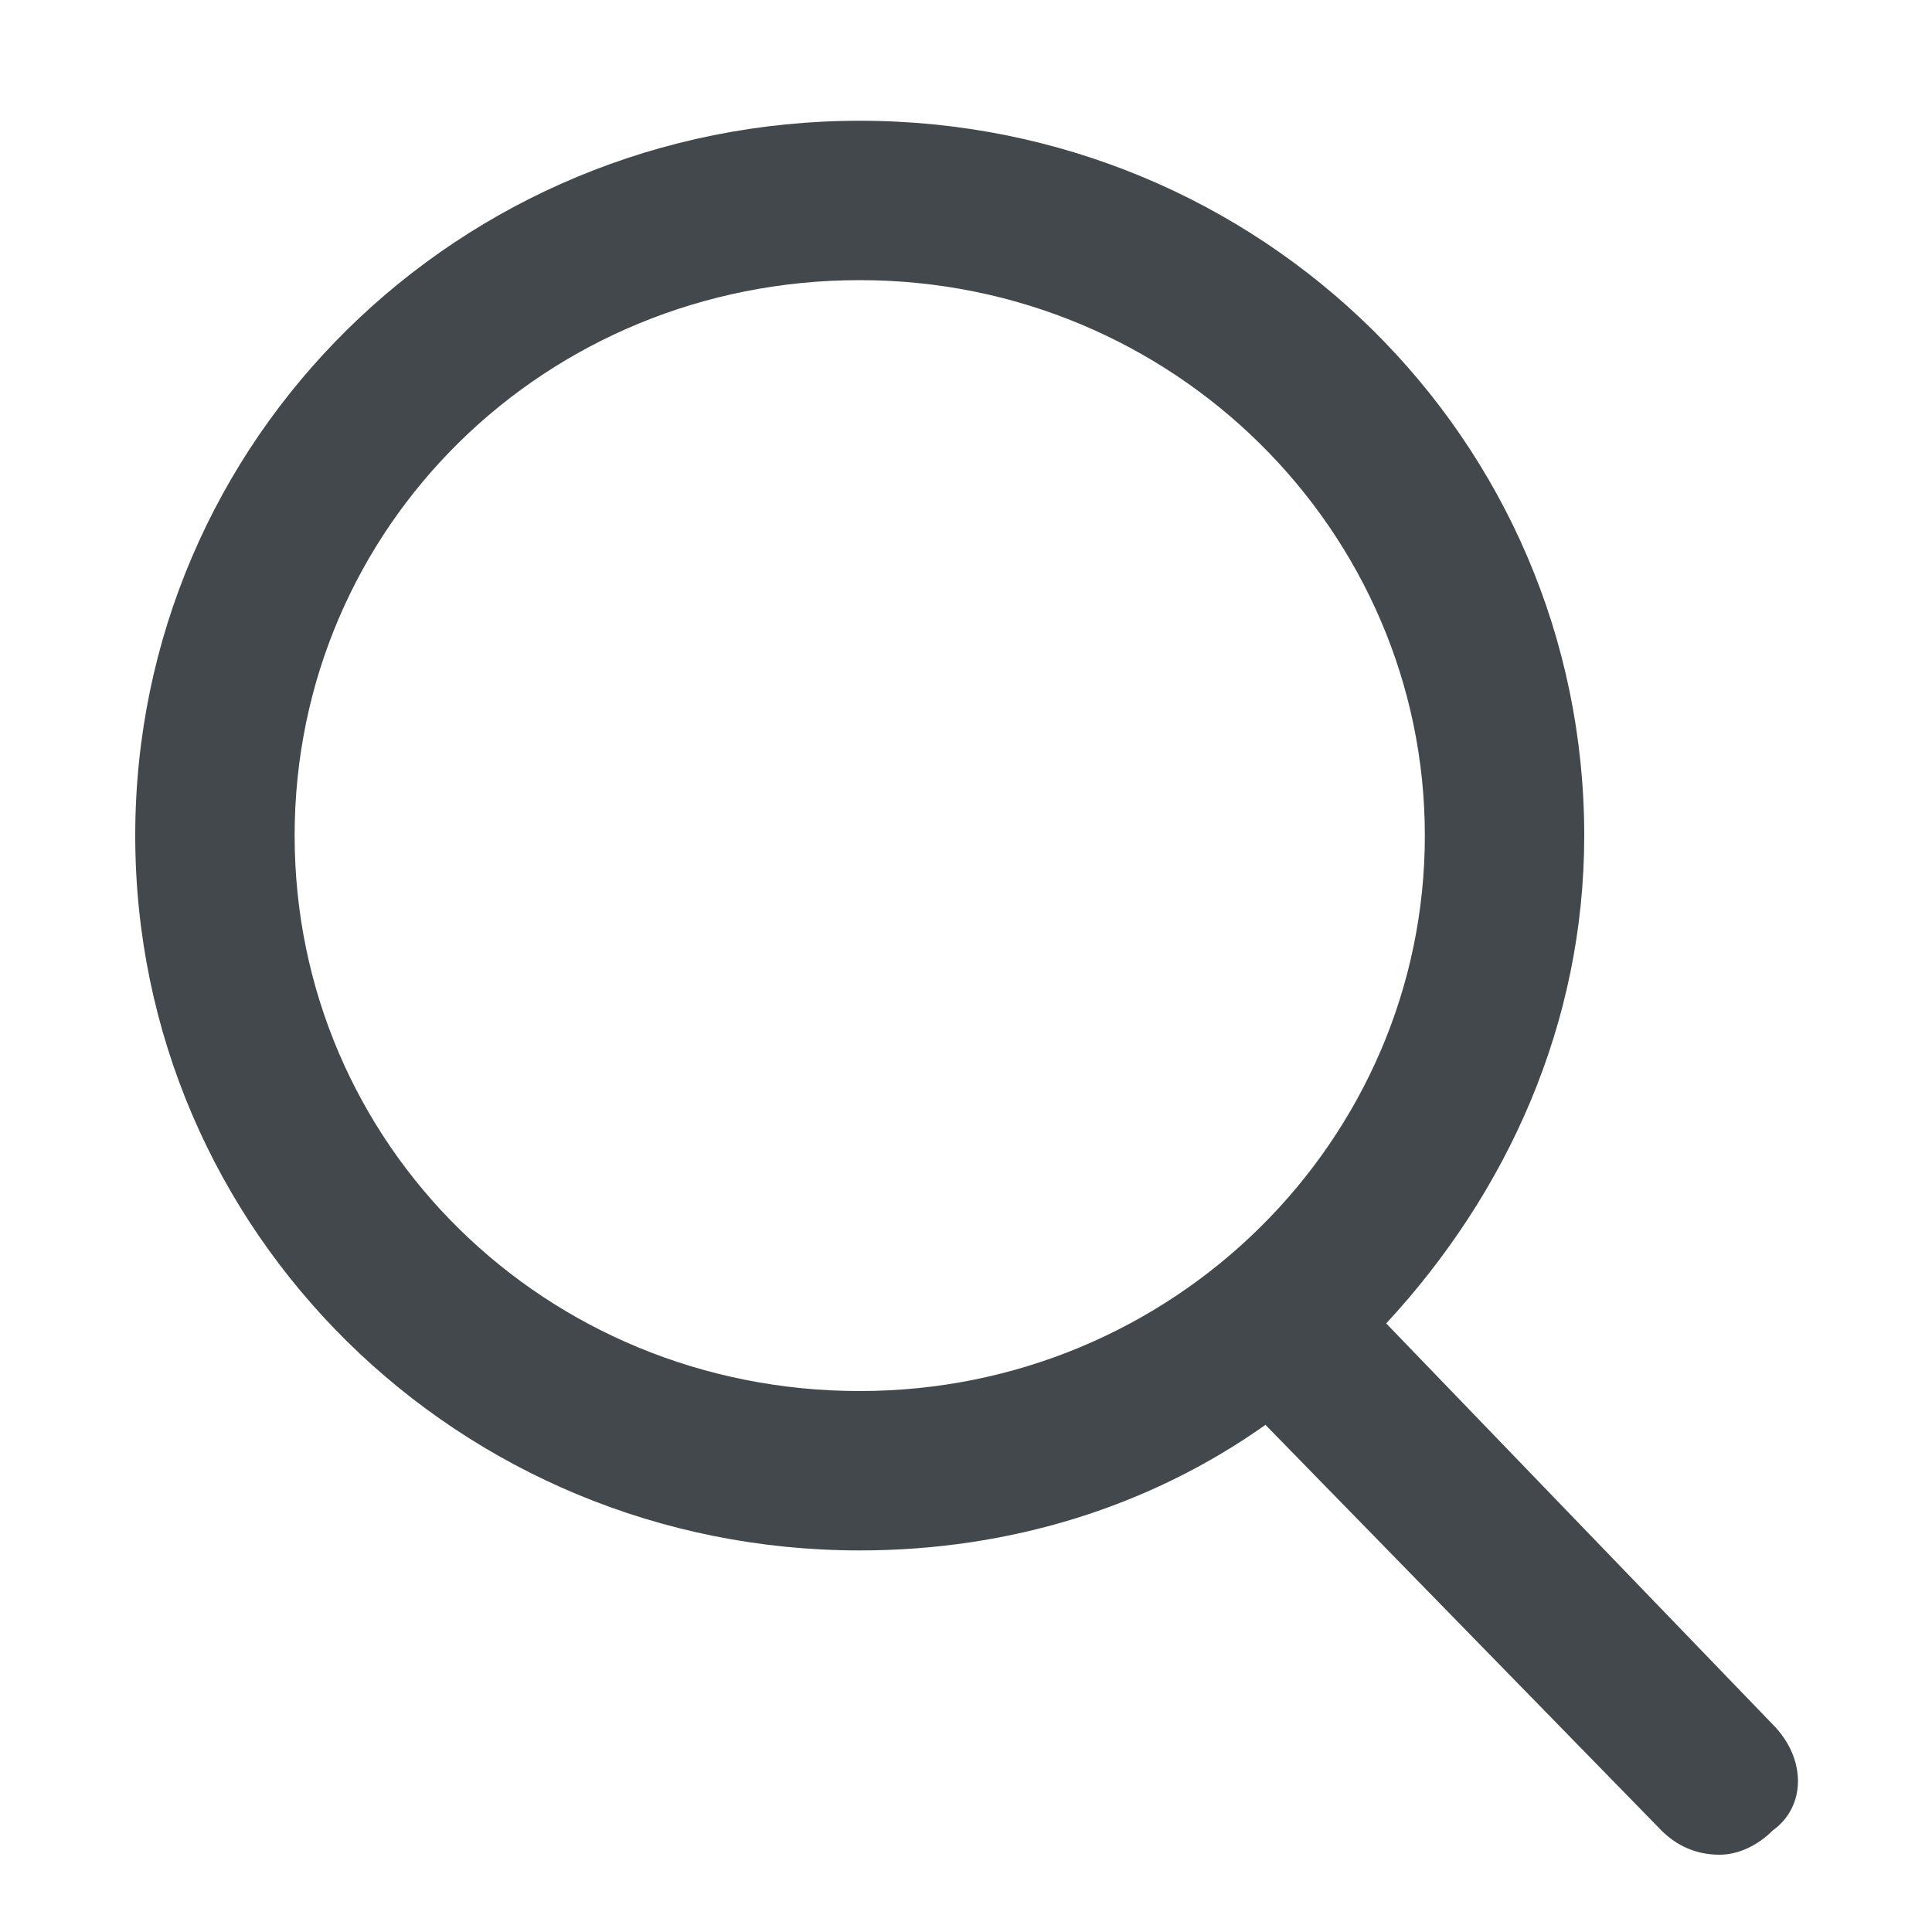
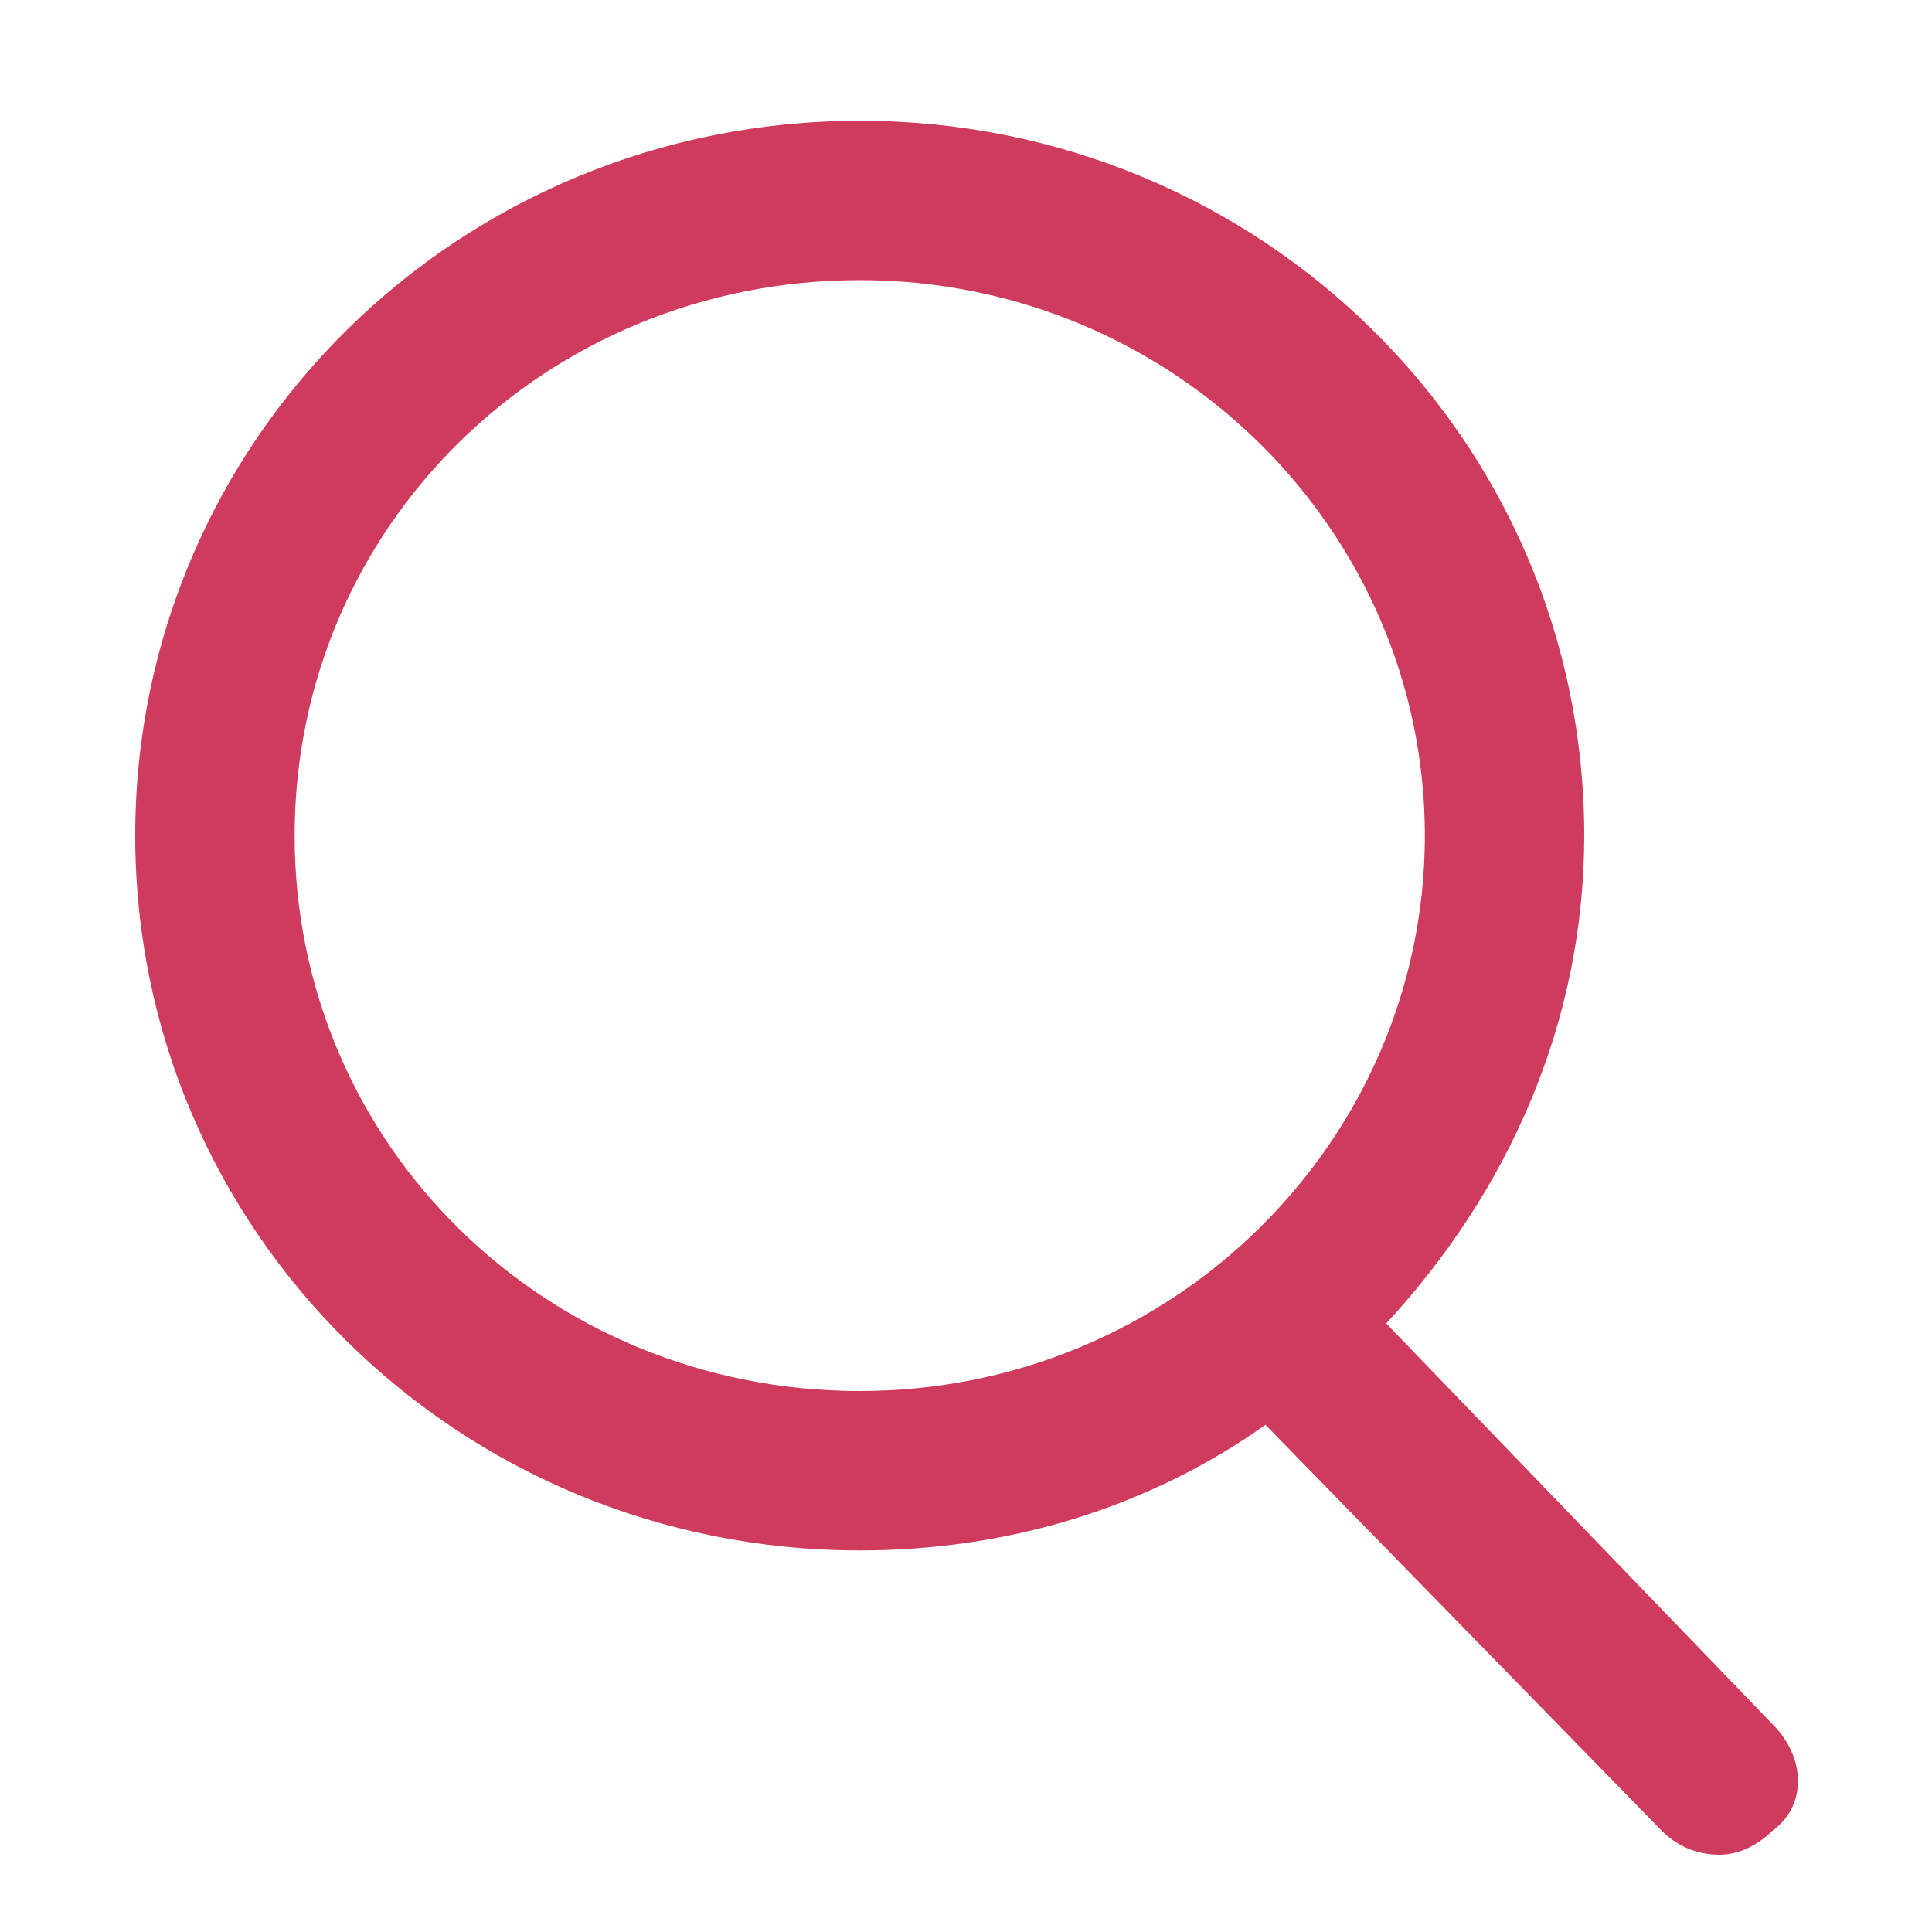
<svg xmlns="http://www.w3.org/2000/svg" version="1.1" id="Layer_1" x="0px" y="0px" viewBox="0 0 40 40" enable-background="new 0 0 40 40" xml:space="preserve">
  <g>
    <path fill="none" d="M29.5,17.3c0-6.4-5.2-11.5-11.7-11.5S6.1,10.9,6.1,17.3s5.2,11.5,11.7,11.5S29.5,23.7,29.5,17.3z" />
-     <path fill="#43484D" d="M36.7,35.7l-8-8.3c2.5-2.7,4.1-6.2,4.1-10.1c0-8.2-6.7-14.8-15-14.8s-15,6.6-15,14.8s6.7,14.8,15,14.8   c3.1,0,6-0.9,8.4-2.6l8.2,8.4c0.3,0.3,0.7,0.5,1.2,0.5c0.4,0,0.8-0.2,1.1-0.5C37.4,37.4,37.4,36.4,36.7,35.7z M6.1,17.3   c0-6.4,5.2-11.5,11.7-11.5s11.7,5.2,11.7,11.5s-5.2,11.5-11.7,11.5S6.1,23.7,6.1,17.3z" />
+     <path fill="#ce3b5c" d="M36.7,35.7l-8-8.3c2.5-2.7,4.1-6.2,4.1-10.1c0-8.2-6.7-14.8-15-14.8s-15,6.6-15,14.8s6.7,14.8,15,14.8   c3.1,0,6-0.9,8.4-2.6l8.2,8.4c0.3,0.3,0.7,0.5,1.2,0.5c0.4,0,0.8-0.2,1.1-0.5C37.4,37.4,37.4,36.4,36.7,35.7z M6.1,17.3   c0-6.4,5.2-11.5,11.7-11.5s11.7,5.2,11.7,11.5s-5.2,11.5-11.7,11.5S6.1,23.7,6.1,17.3z" />
  </g>
</svg>
